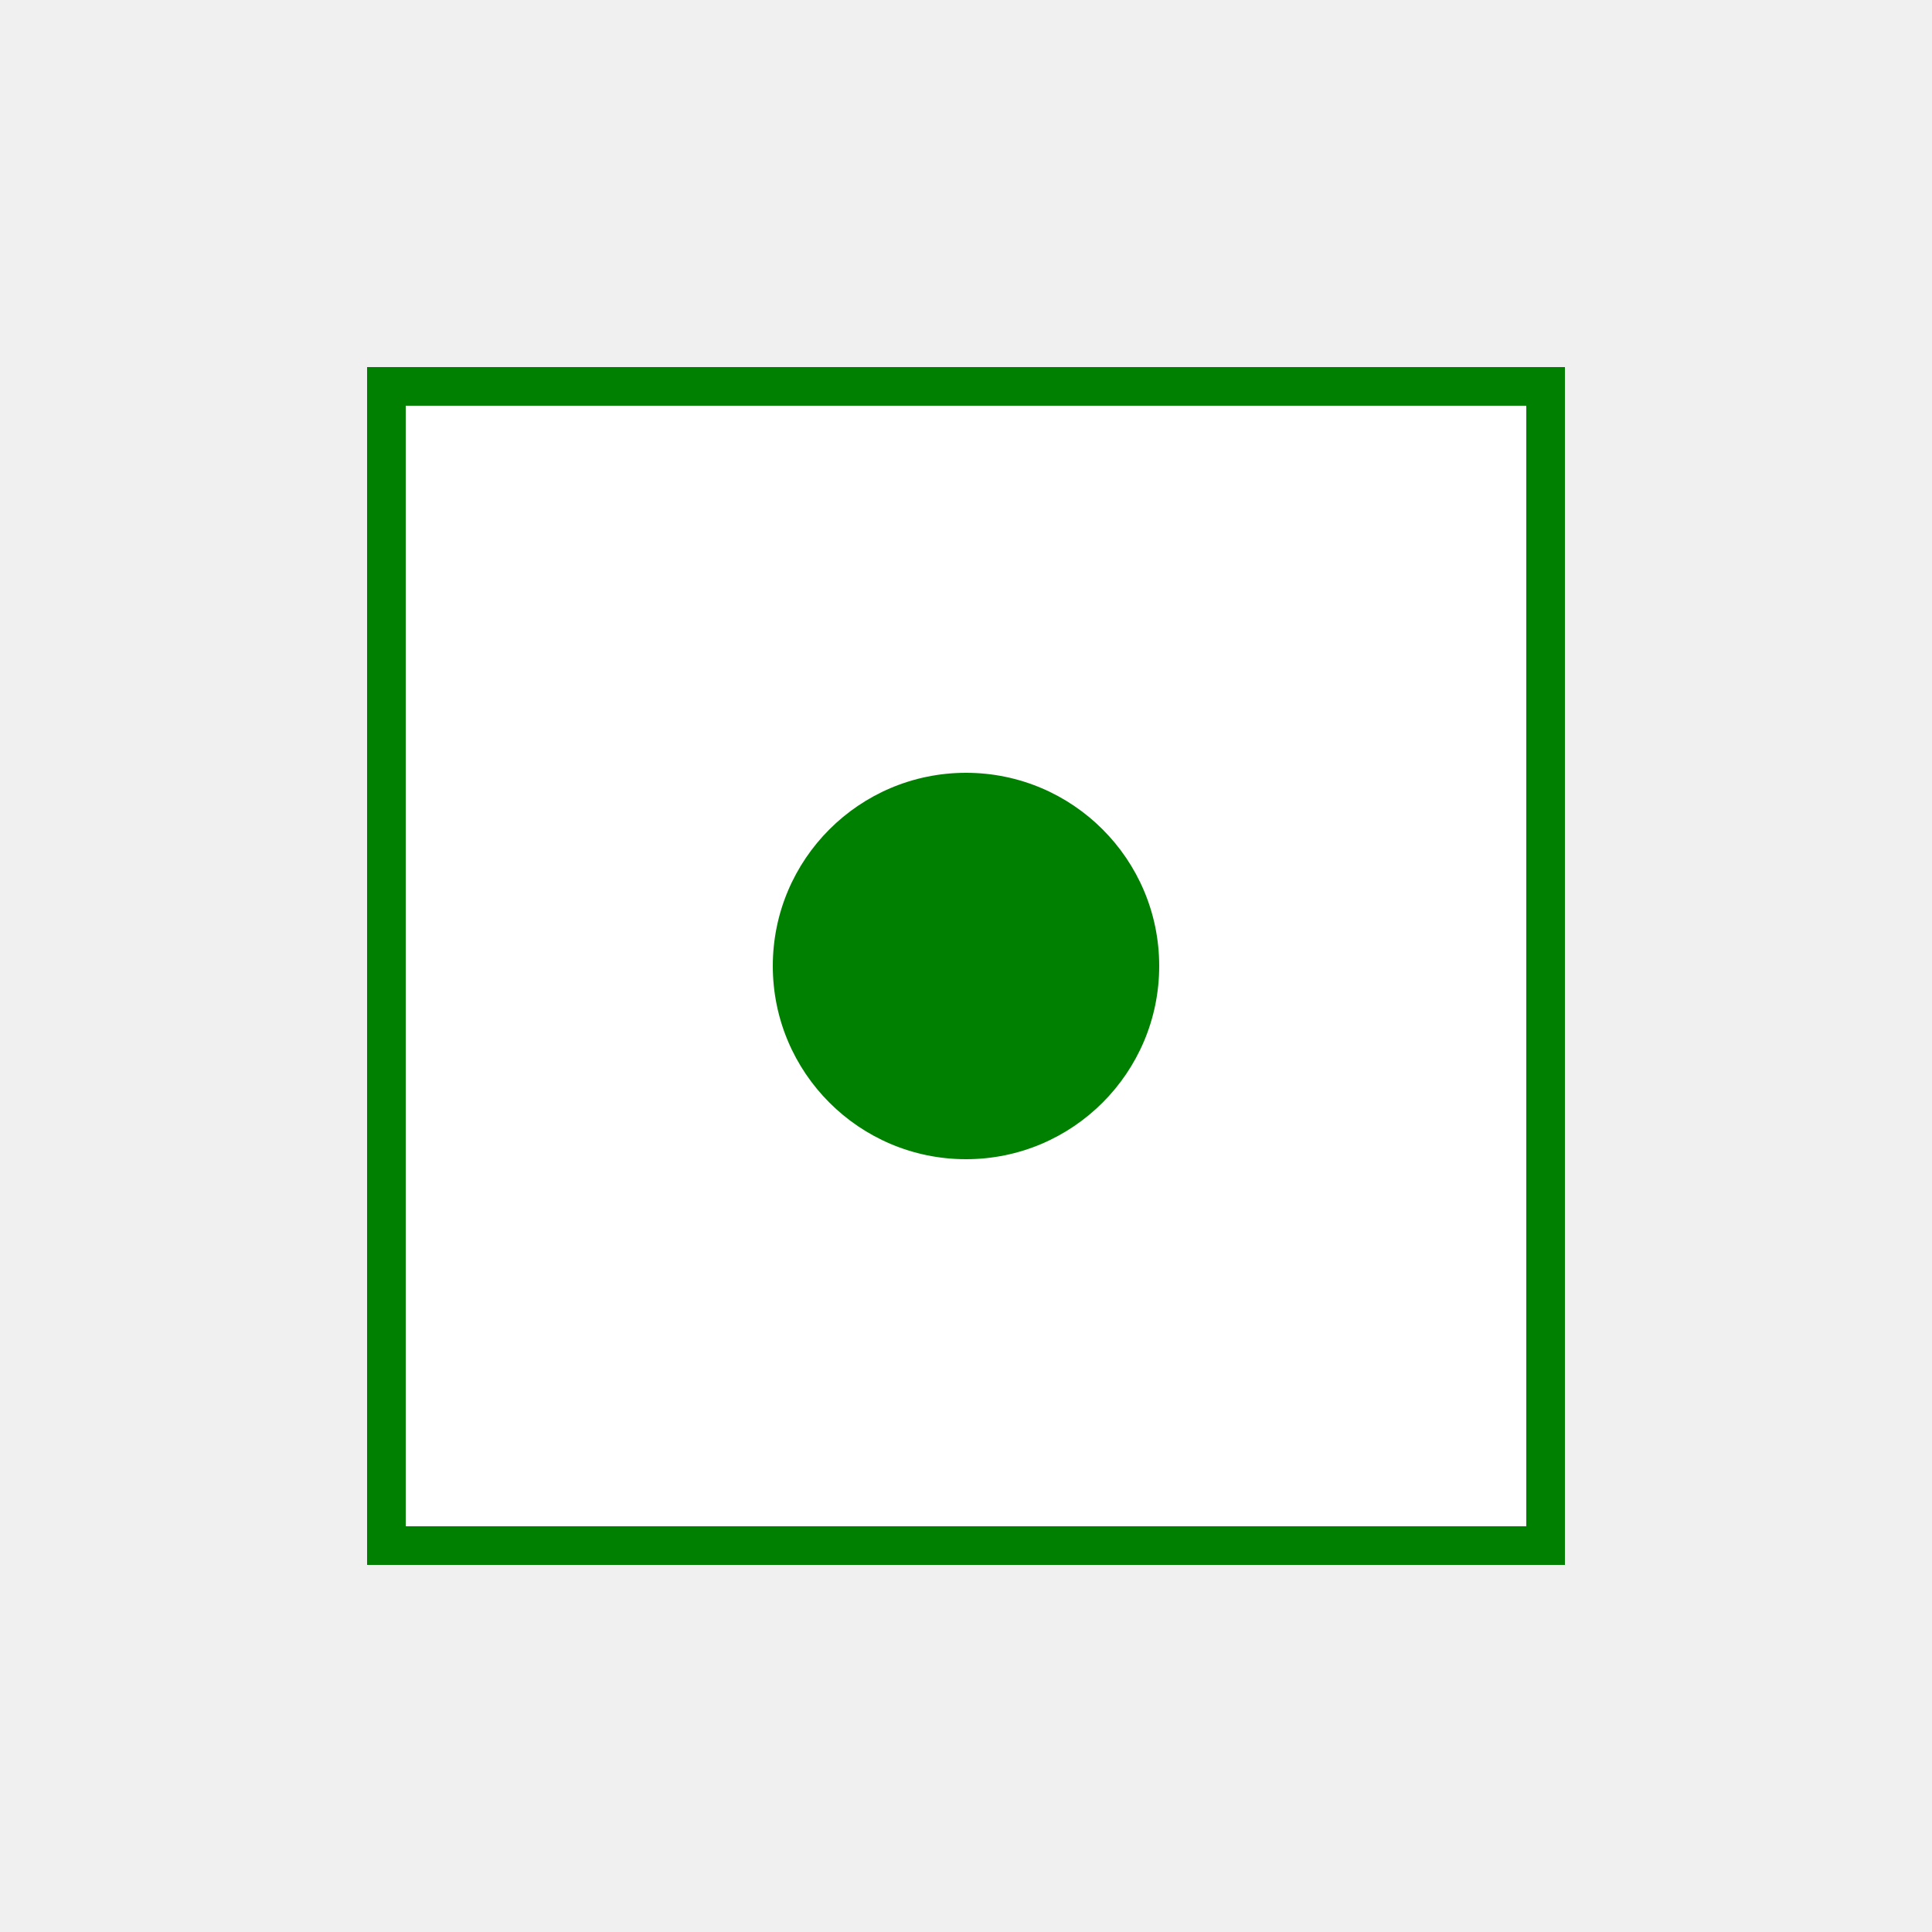
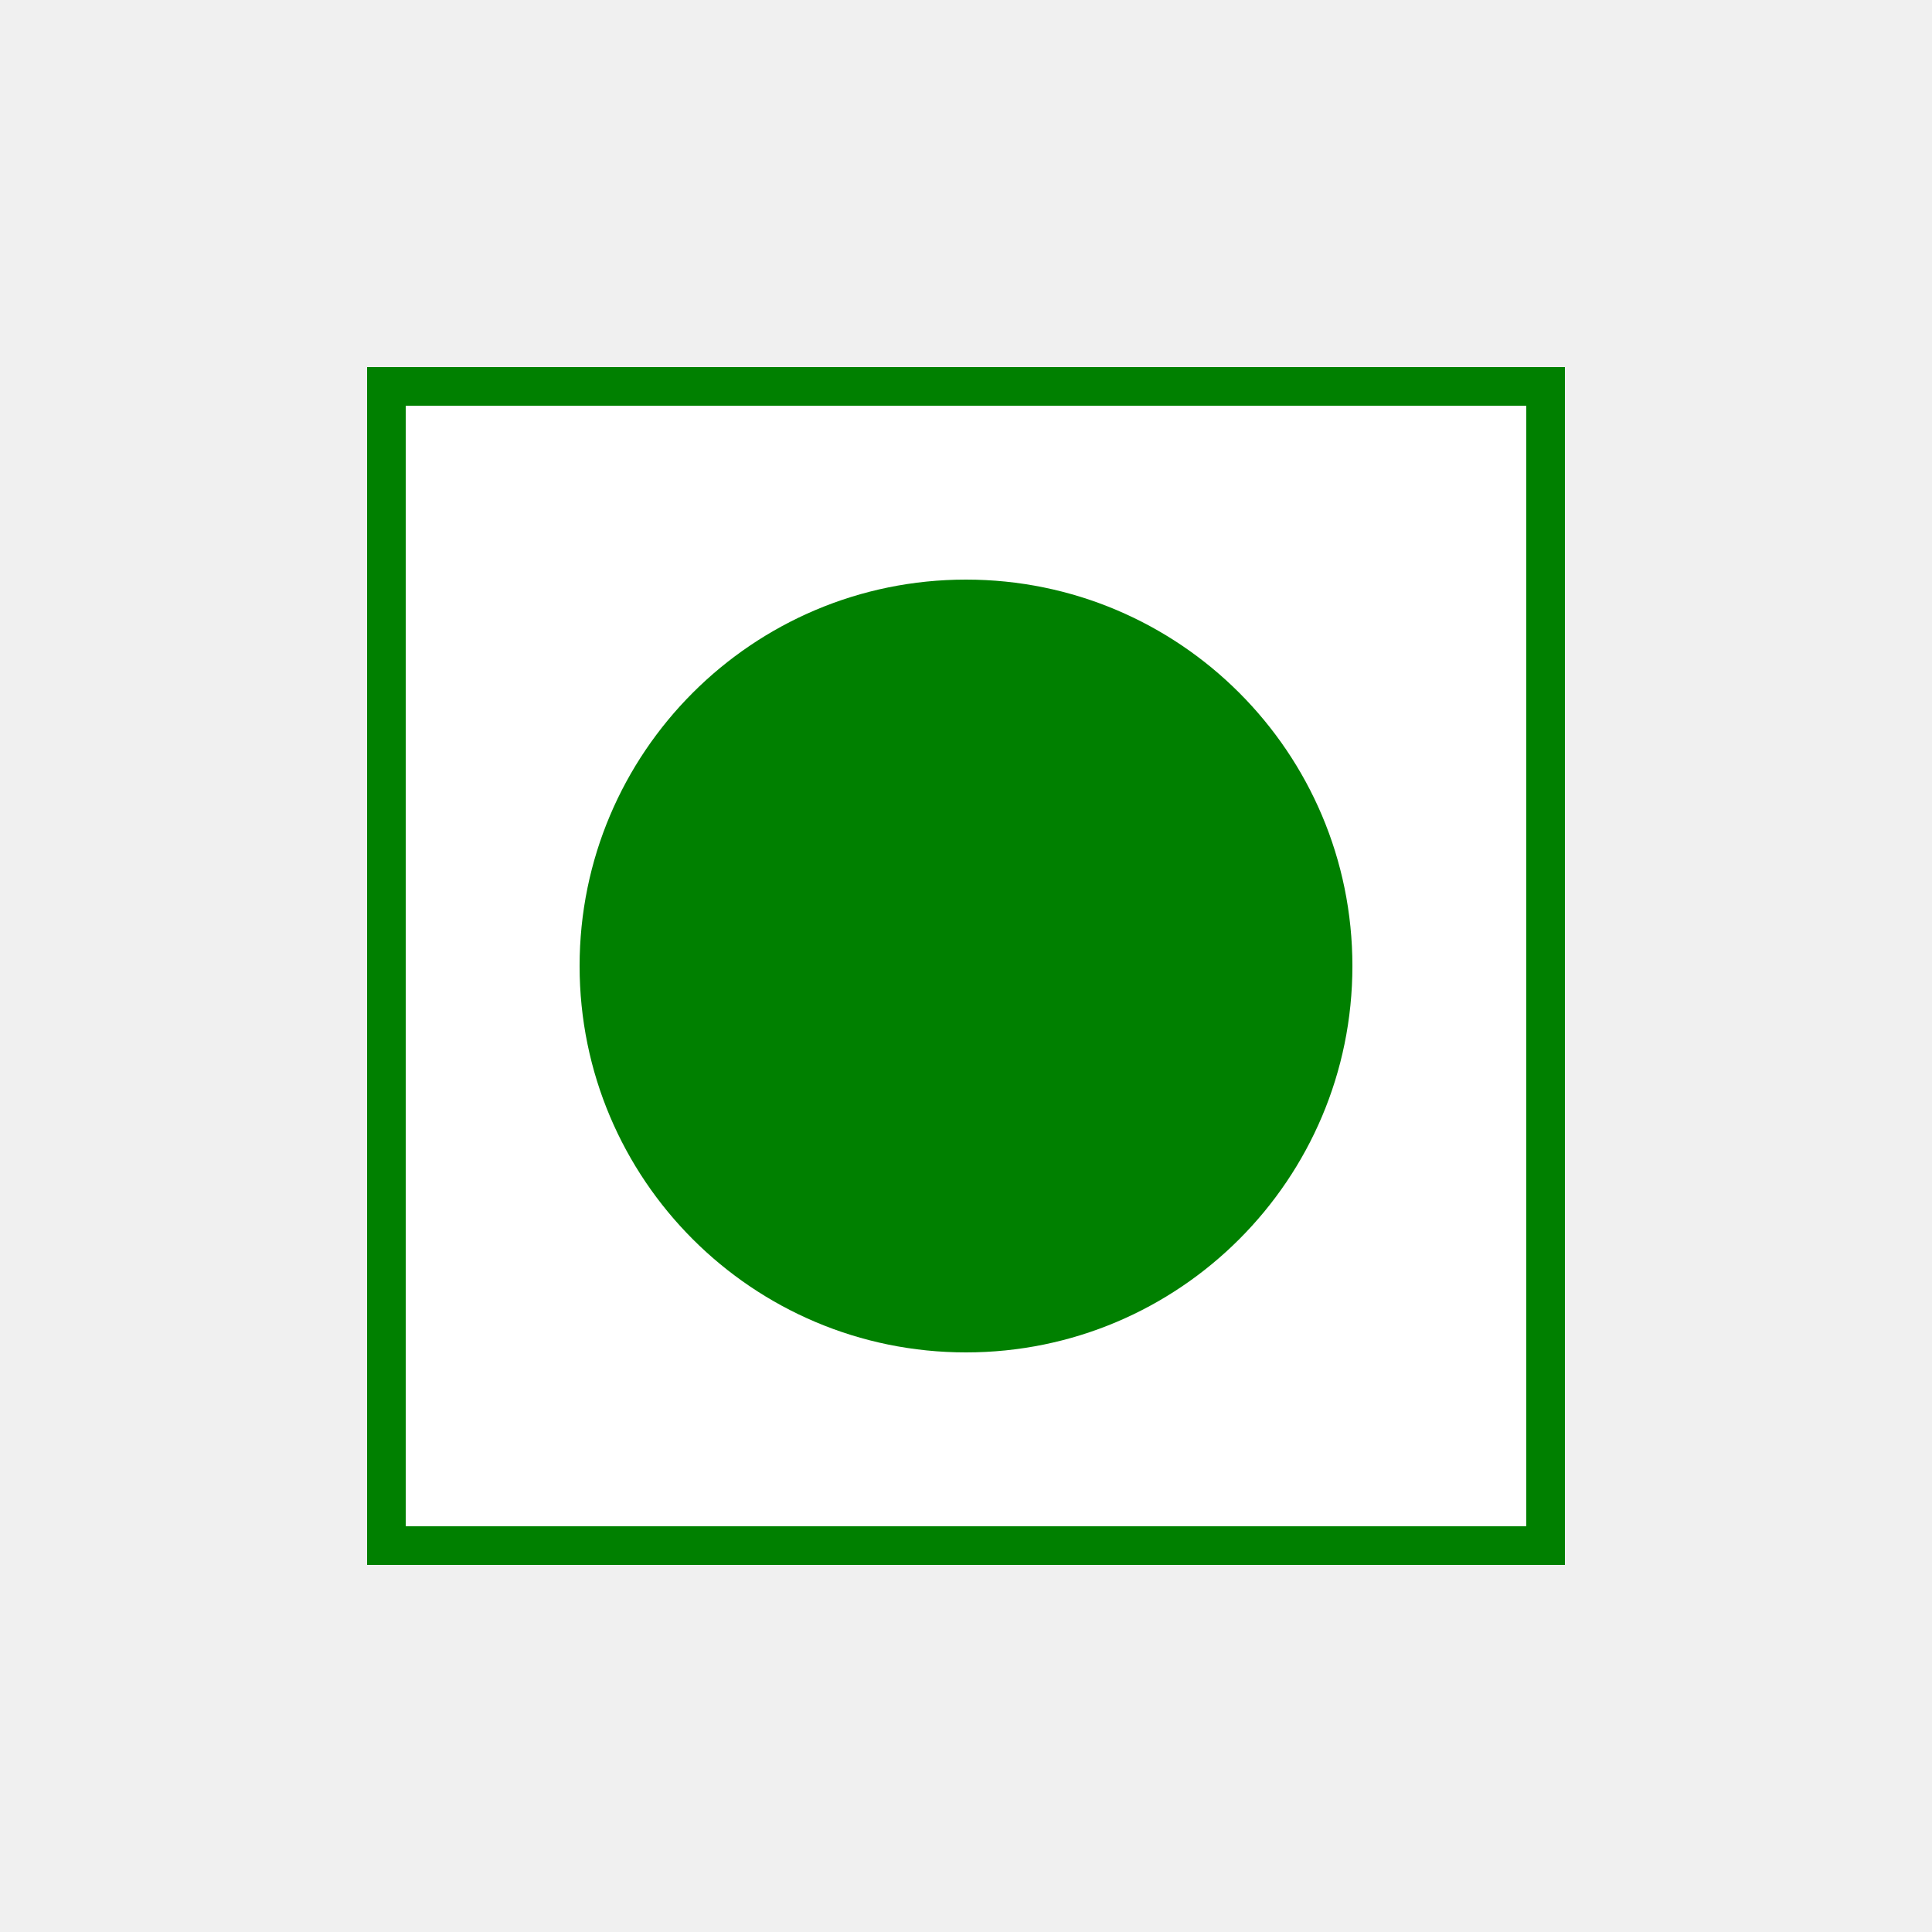
<svg xmlns="http://www.w3.org/2000/svg" width="100" height="100" viewBox="0 0 100 100">
  <rect x="20" y="20" width="60" height="60" fill="white" stroke="green" stroke-width="2" />
-   <circle cx="50" cy="50" r="10" fill="green" />
+   <circle cx="50" cy="50" r="20" fill="green" />
</svg>
